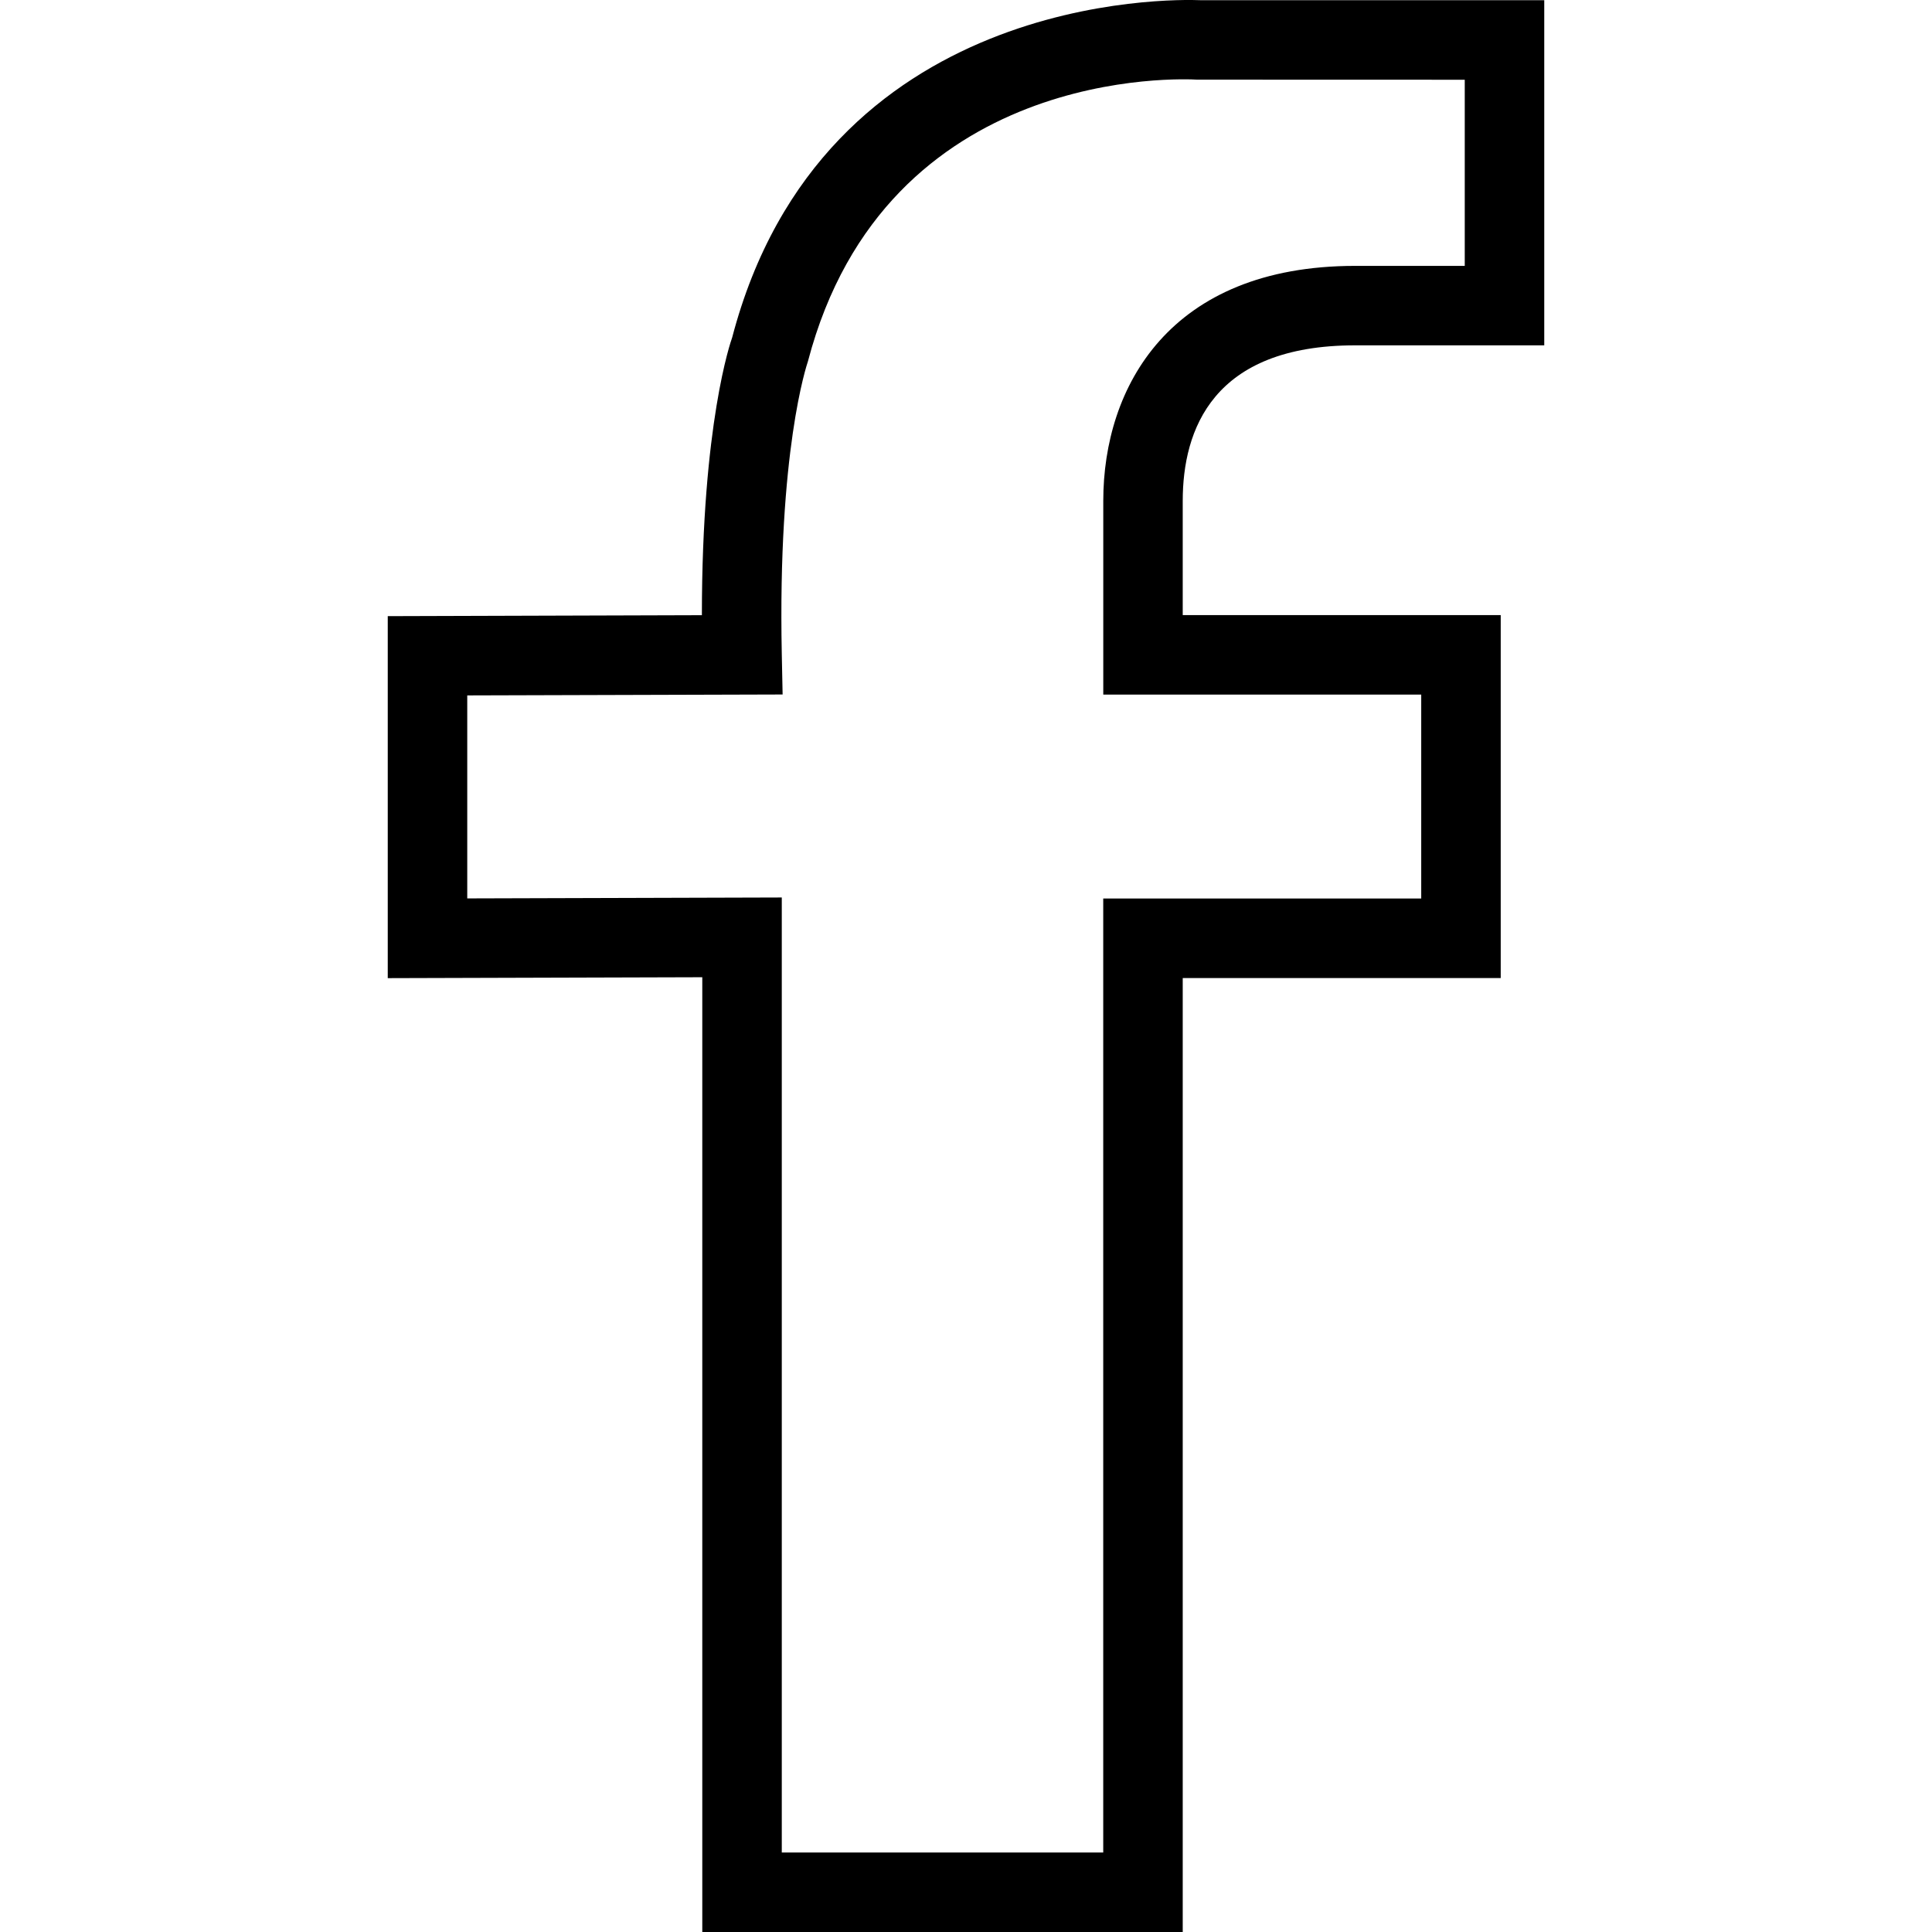
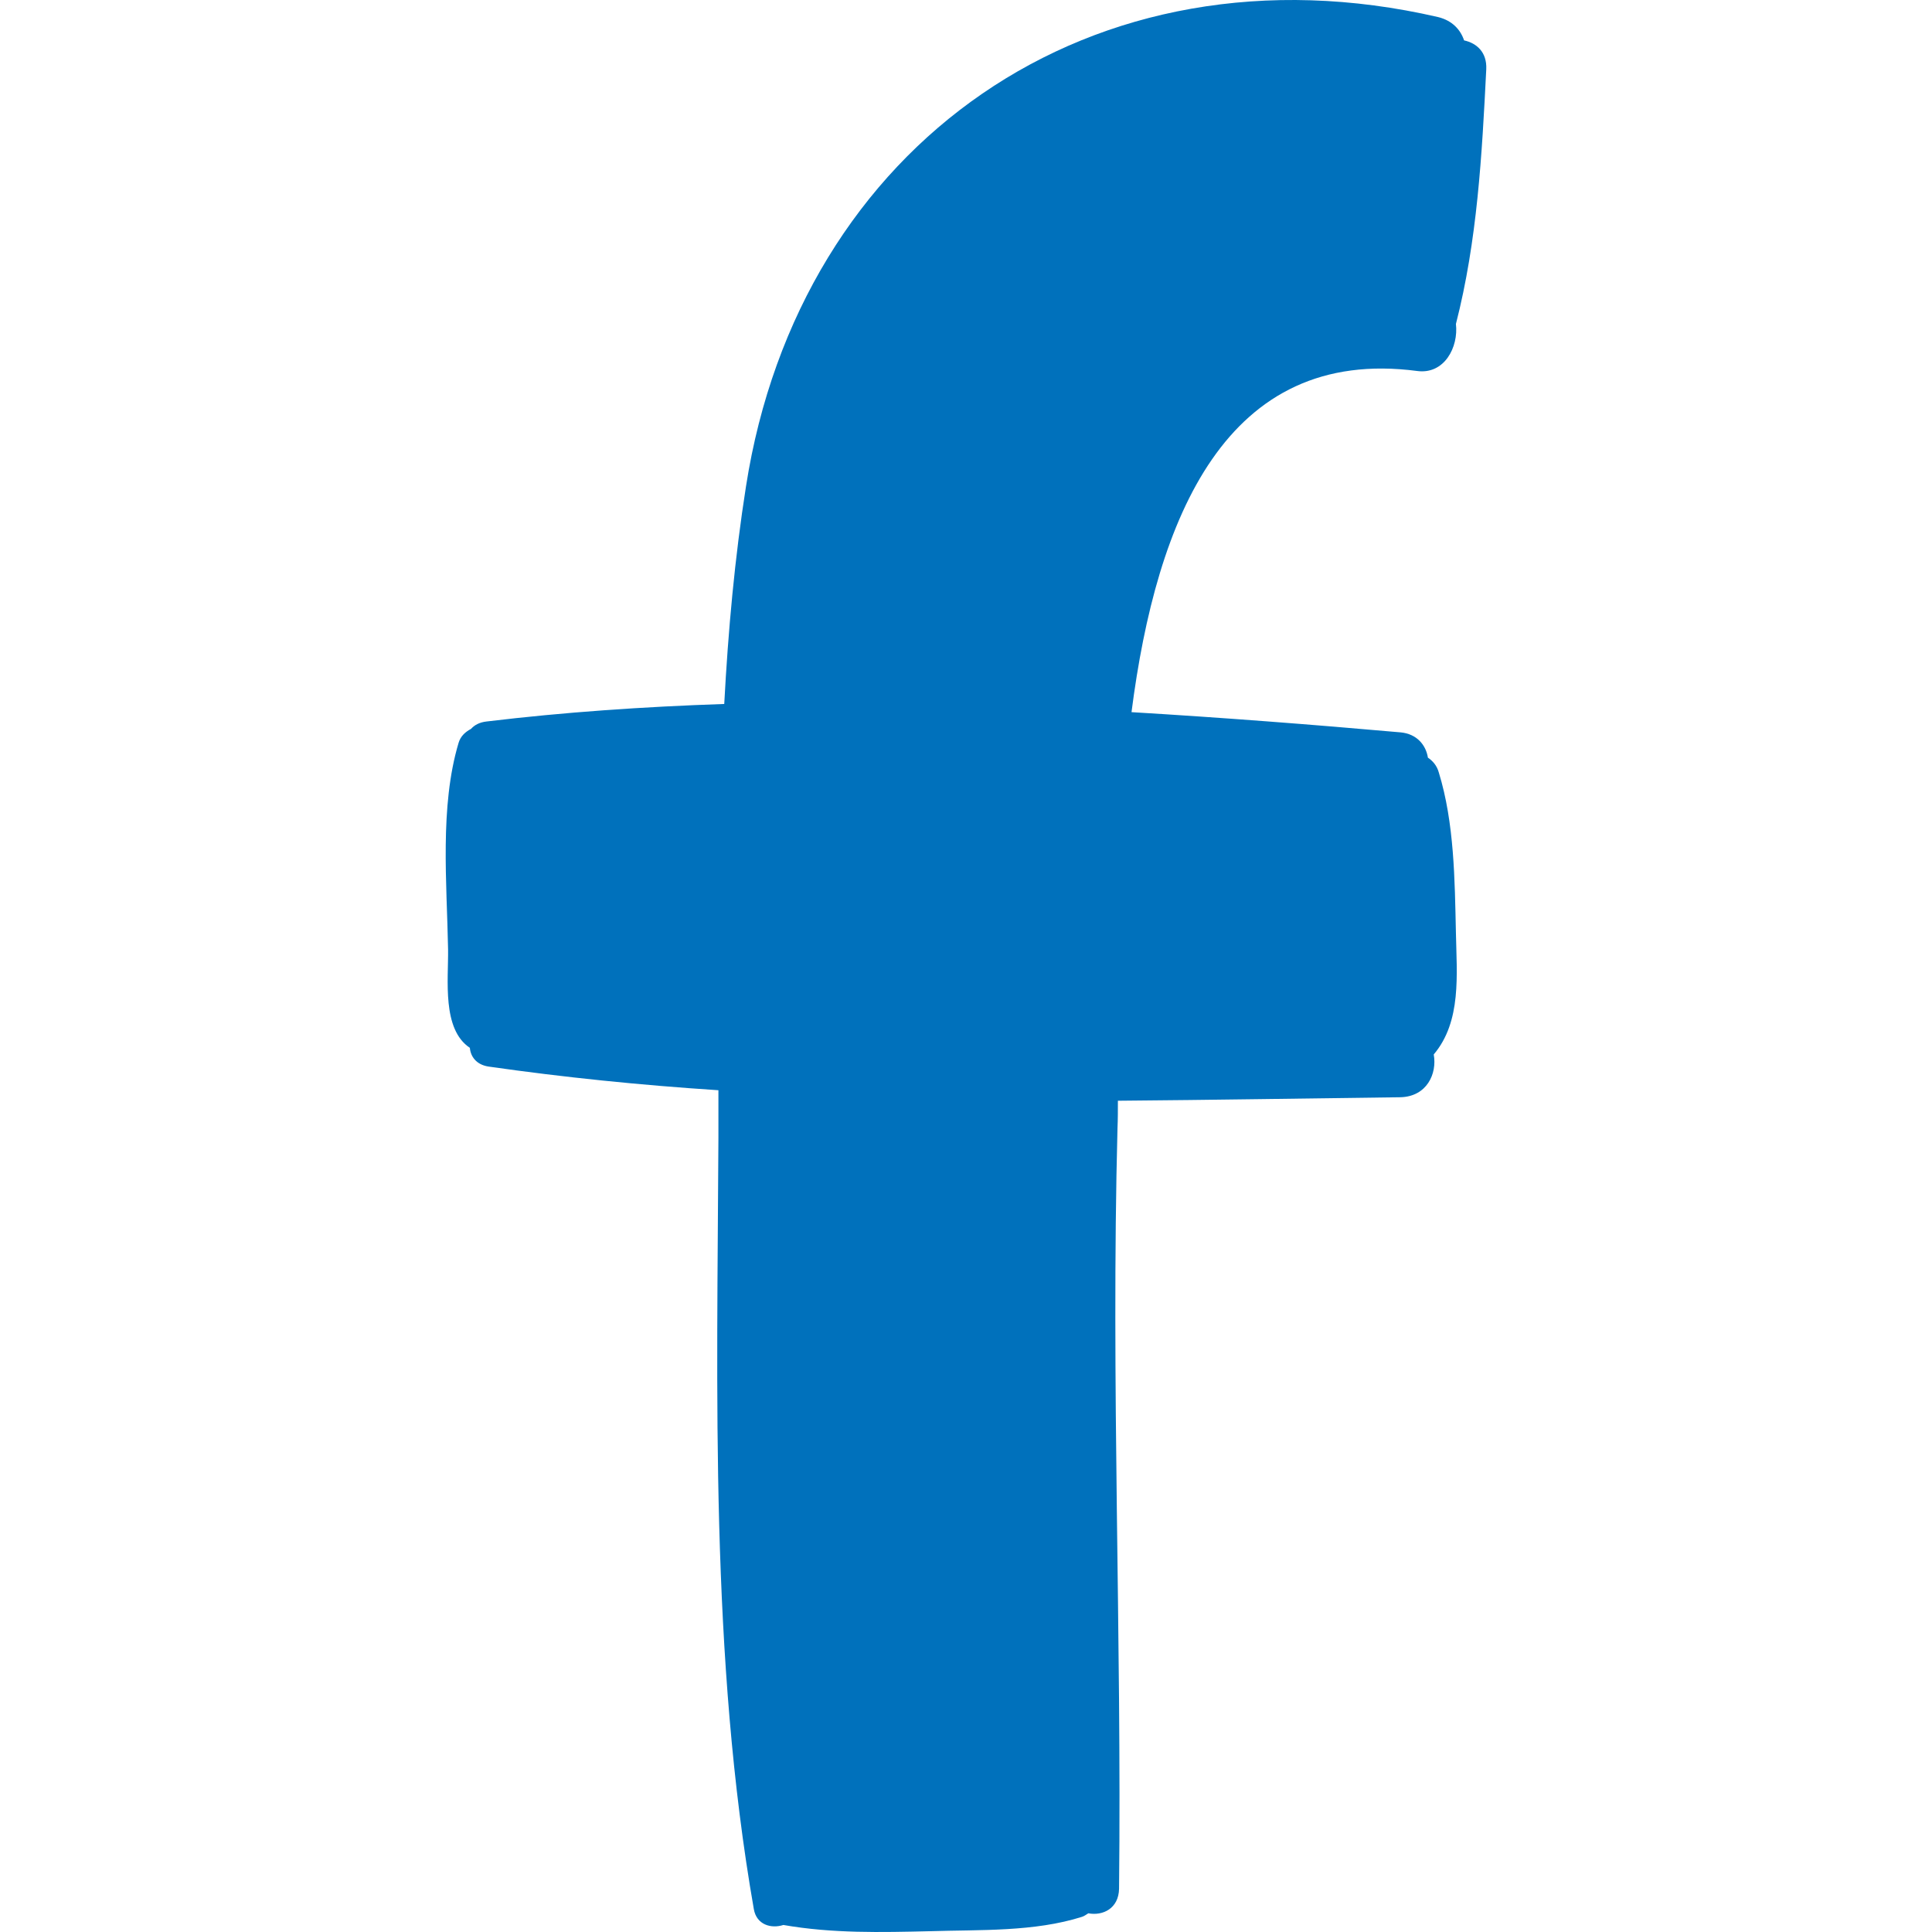
- <svg xmlns="http://www.w3.org/2000/svg" version="1.1" id="Capa_1" x="0px" y="0px" viewBox="0 0 48.605 48.605" style="enable-background:new 0 0 48.605 48.605;" xml:space="preserve">
+ <svg xmlns="http://www.w3.org/2000/svg" version="1.1" id="Layer_1" x="0px" y="0px" viewBox="0 0 227.656 227.656" style="enable-background:new 0 0 227.656 227.656;" xml:space="preserve">
  <g>
-     <path d="M34.094,8.688h4.756V0.005h-8.643c-0.721-0.03-9.51-0.198-11.788,8.489c-0.033,0.091-0.761,2.157-0.761,6.983l-7.903,0.024   v9.107l7.913-0.023v24.021h12.087v-24h8v-9.131h-8v-2.873C29.755,10.816,30.508,8.688,34.094,8.688z M35.755,17.474v5.131h-8v24   h-8.087V22.579l-7.913,0.023v-5.107l7.934-0.023l-0.021-1.017c-0.104-5.112,0.625-7.262,0.658-7.365   c1.966-7.482,9.473-7.106,9.795-7.086l6.729,0.002v4.683h-2.756c-4.673,0-6.338,3.054-6.338,5.912v4.873L35.755,17.474   L35.755,17.474z" />
+     <path style="fill:#0071BC;" d="M172.52,4.759c1.467,0.321,2.704,1.375,2.613,3.392c-0.504,10.084-1.054,20.213-3.575,30.022   c0.321,2.75-1.375,5.958-4.538,5.546c-22.551-2.979-30.755,17.326-33.689,40.197c10.725,0.642,21.359,1.467,31.718,2.383   c1.925,0.183,2.979,1.513,3.208,2.979c0.55,0.367,1.054,0.917,1.283,1.742c1.833,5.959,1.879,12.65,2.017,18.884   c0.092,4.904,0.688,10.45-2.613,14.346c0.413,2.292-0.825,4.95-3.896,5.042c-11,0.137-22.138,0.321-33.322,0.413   c0,1.1,0,2.2-0.046,3.208c-0.779,29.93,0.504,59.768,0.183,89.652c-0.046,2.338-1.925,3.208-3.621,2.888   c-0.229,0.137-0.458,0.321-0.733,0.412c-5.638,1.788-12.009,1.513-17.875,1.696c-5.821,0.137-11.55,0.275-17.326-0.733   c-1.421,0.458-3.163,0-3.483-1.879c-5.179-29.609-4.308-60.868-4.171-90.844c0-1.879,0-3.758,0-5.638   c-9.121-0.596-18.196-1.513-27.134-2.796c-1.375-0.229-2.063-1.146-2.154-2.2c-3.3-2.2-2.521-7.975-2.567-11.596   c-0.138-7.792-1.008-16.821,1.237-24.338c0.229-0.779,0.779-1.283,1.467-1.65c0.412-0.458,1.008-0.779,1.833-0.871   c9.121-1.1,18.517-1.742,28.005-2.063c0.458-8.617,1.238-17.234,2.567-25.667c6.279-40.243,40.793-64.673,81.54-55.277   C171.145,2.421,172.107,3.521,172.52,4.759z" />
  </g>
  <g>
</g>
  <g>
</g>
  <g>
</g>
  <g>
</g>
  <g>
</g>
  <g>
</g>
  <g>
</g>
  <g>
</g>
  <g>
</g>
  <g>
</g>
  <g>
</g>
  <g>
</g>
  <g>
</g>
  <g>
</g>
  <g>
</g>
</svg>
